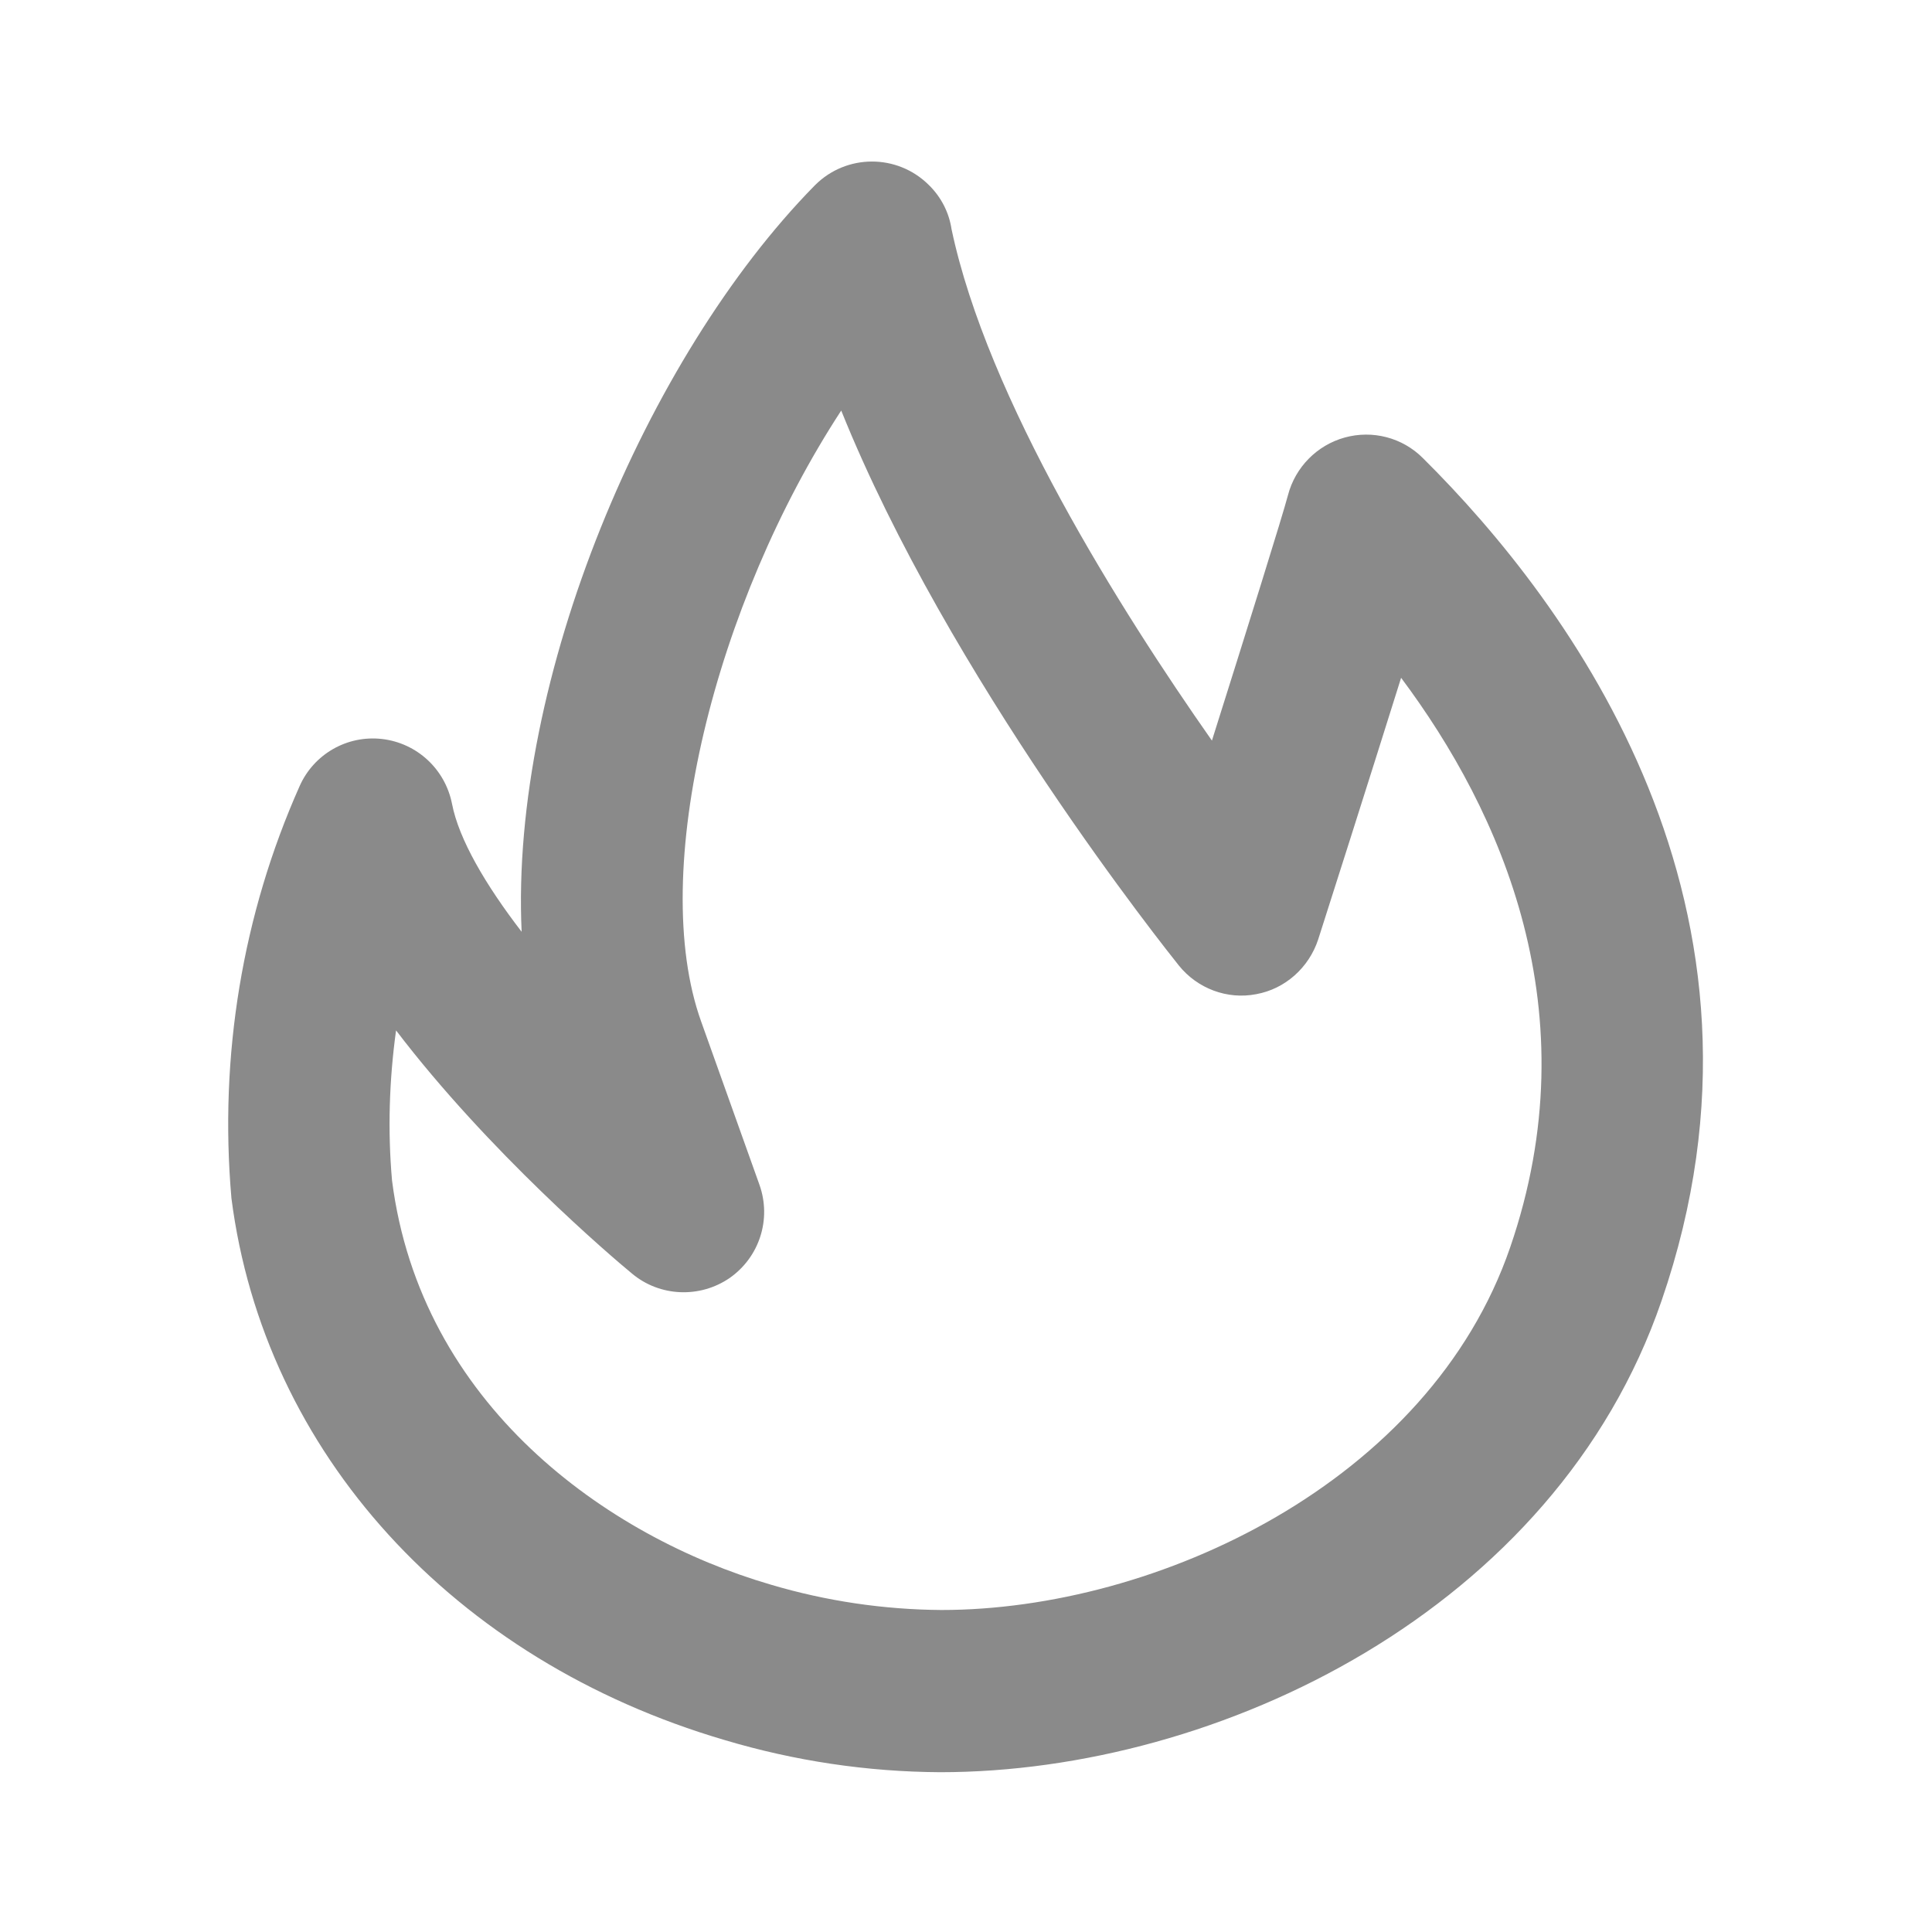
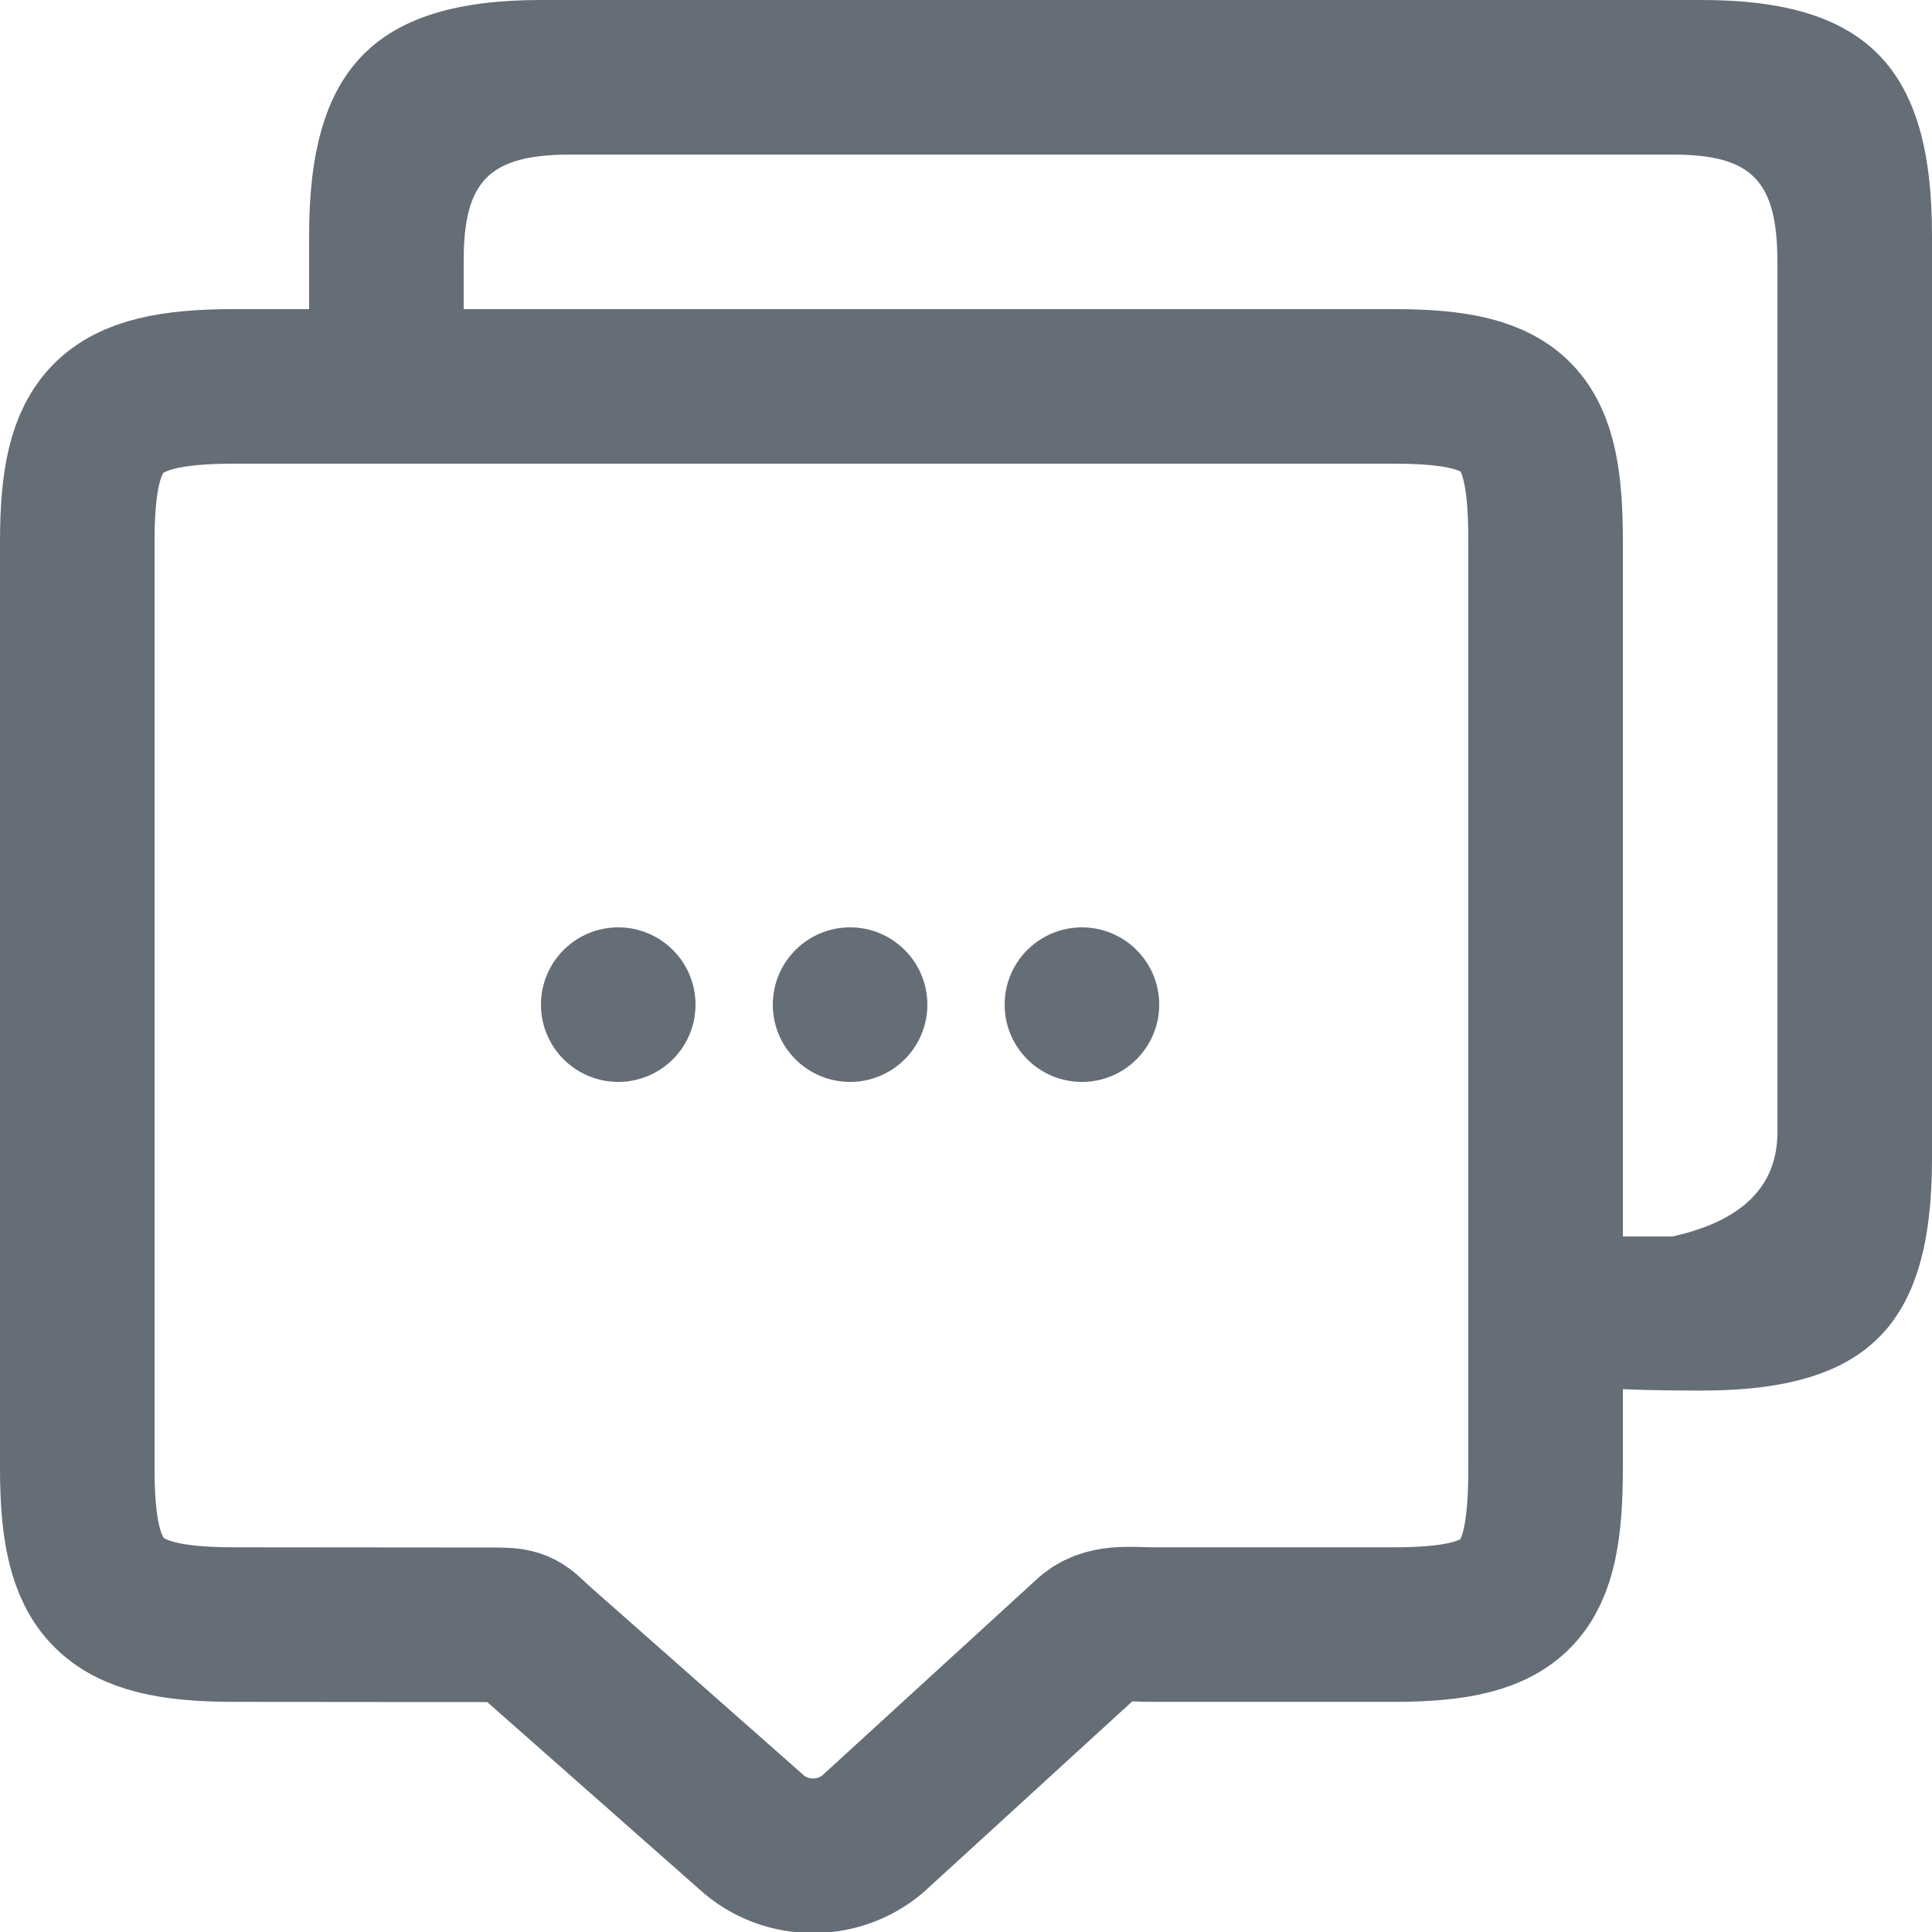
- <svg xmlns="http://www.w3.org/2000/svg" t="1700189226739" class="icon" viewBox="0 0 1024 1024" version="1.1" p-id="22021" width="200" height="200">
-   <path d="M754.133 242.773c-10.88-10.88-26.667-14.933-41.387-10.88-14.72 4.053-26.24 15.787-30.08 30.507-2.987 11.307-21.333 69.973-40.32 130.133-48.64-69.333-119.04-181.12-138.027-271.147-1.28-8.533-5.333-16.853-12.16-23.467a42.667 42.667 0 0 0-60.16 0.213l-0.427 0.427c-88.96 90.667-161.28 261.12-155.093 395.307-19.2-24.96-33.28-49.067-36.907-67.84-3.627-18.347-18.56-32.213-37.12-34.347-18.56-2.133-36.267 8.107-43.733 25.173-30.08 67.627-42.667 142.507-36.053 218.24 17.28 134.827 117.547 244.907 261.333 287.147 37.12 11.093 75.52 16.853 114.347 17.067 147.413 0 325.973-85.76 382.293-249.813 71.68-208-48.427-369.28-126.507-446.72z m46.293 418.347C757.547 785.92 612.907 853.333 498.987 853.333c-30.507-0.213-61.013-4.693-90.453-13.44-87.04-25.387-185.6-95.573-200.747-214.187-2.347-26.453-1.493-53.333 2.133-79.573 49.067 64.427 114.347 120.107 125.013 128.853 14.72 12.373 36.053 13.227 51.84 2.347 15.787-11.093 22.187-31.147 15.787-49.28l-30.933-86.613c-28.373-79.147 7.467-221.653 74.24-323.84 56.96 141.653 173.227 286.933 178.987 294.187 9.813 12.16 25.6 18.133 40.96 15.147 15.36-2.773 27.947-14.08 32.853-29.013 3.84-11.947 26.027-81.493 43.947-138.667 53.12 71.04 100.693 177.067 57.813 301.867z" p-id="22022" fill="#8a8a8a" />
+ <svg xmlns="http://www.w3.org/2000/svg" width="25px" height="25px" viewBox="0 0 25 25" version="1.1">
+   <g id="页面1" stroke="none" stroke-width="1" fill="none" fill-rule="evenodd">
+     <g id="对话" transform="translate(1, 0)">
+       <path d="M3,5 L3,3.04 C3,0.902 3.838,1.77635684e-15 6,1.77635684e-15 L21.016,1.77635684e-15 C23.172,1.77635684e-15 24,0.894 24,3.04 L24,15 C23.999,17.143 23.176,17.994 21.016,17.994 C19.714,17.994 19.064,17.929 19.064,17.798 C19.064,17.189 18.815,12.923 18.318,5 C17.81,5 3,5.242 3,5 Z M20.642,2 L6.389,2 C5.334,2 5,2.336 5,3.372 L5,4.333 C5,5.369 5.334,5.704 6.39,5.704 L9.425,5.707 C9.784,5.707 18.651,5.704 18.692,5.704 C17.843,12.384 17.843,15.815 18.692,16 C18.692,16 19.342,16 20.642,16 C21.547,15.799 22,15.349 22,14.649 L22,3.4 C22,2.34 21.674,2 20.642,2 Z" id="形状结合" fill="#656D77" fill-rule="nonzero" />
+       <path d="M17.039,5 C18.662,5 19,5.436 19,7.009 L19,18.998 C18.999,20.571 18.664,21.022 17.039,21.022 L13.926,21.022 C13.616,21.022 13.3,20.968 13.081,21.182 L10.349,23.681 C9.9,24.117 9.171,24.126 8.713,23.699 L5.96,21.269 C5.742,21.066 5.726,21.025 5.425,21.025 L2.027,21.022 C0.403,21.022 0,20.571 0,18.998 L0,7.009 C0,5.436 0.403,5 2.027,5 L17.039,5 Z" id="形状结合" stroke="#656D77" stroke-width="2" fill-rule="nonzero" />
+       <circle id="椭圆形" fill="#656D77" cx="7" cy="13" r="1" />
+       <circle id="椭圆形备份-7" fill="#656D77" cx="10" cy="13" r="1" />
+       <circle id="椭圆形备份-8" fill="#656D77" cx="13" cy="13" r="1" />
+     </g>
+   </g>
</svg>
